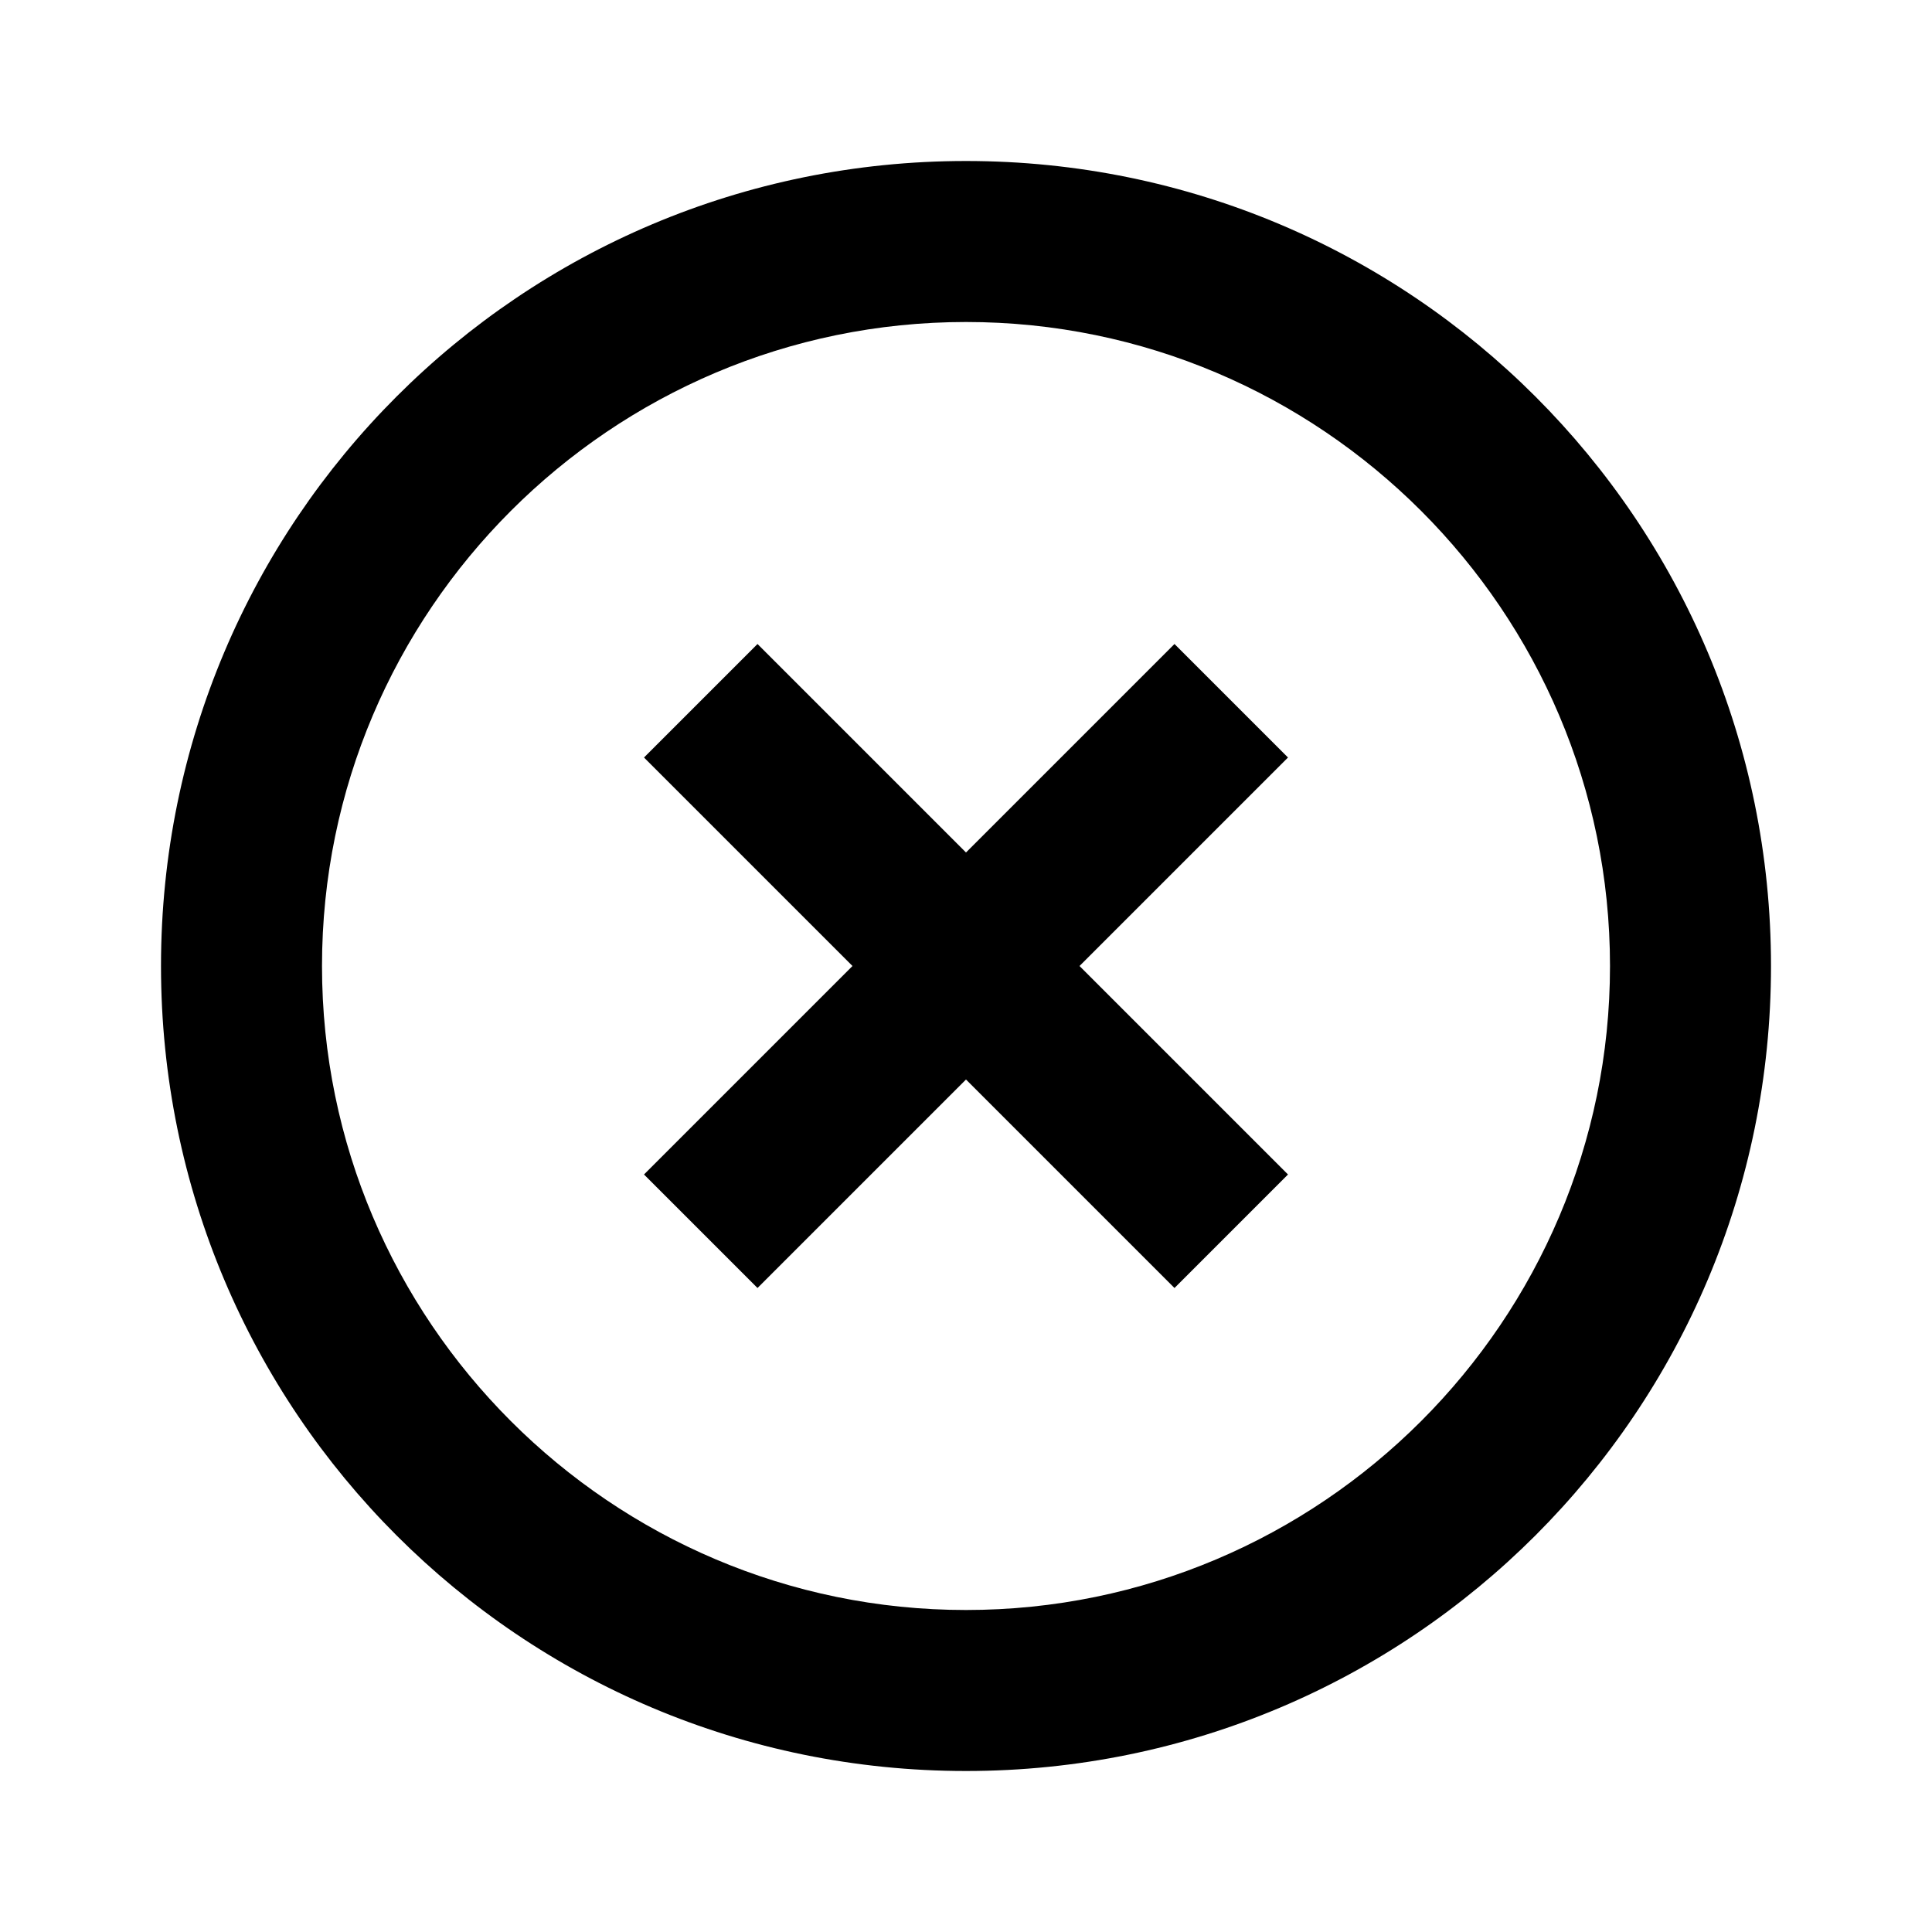
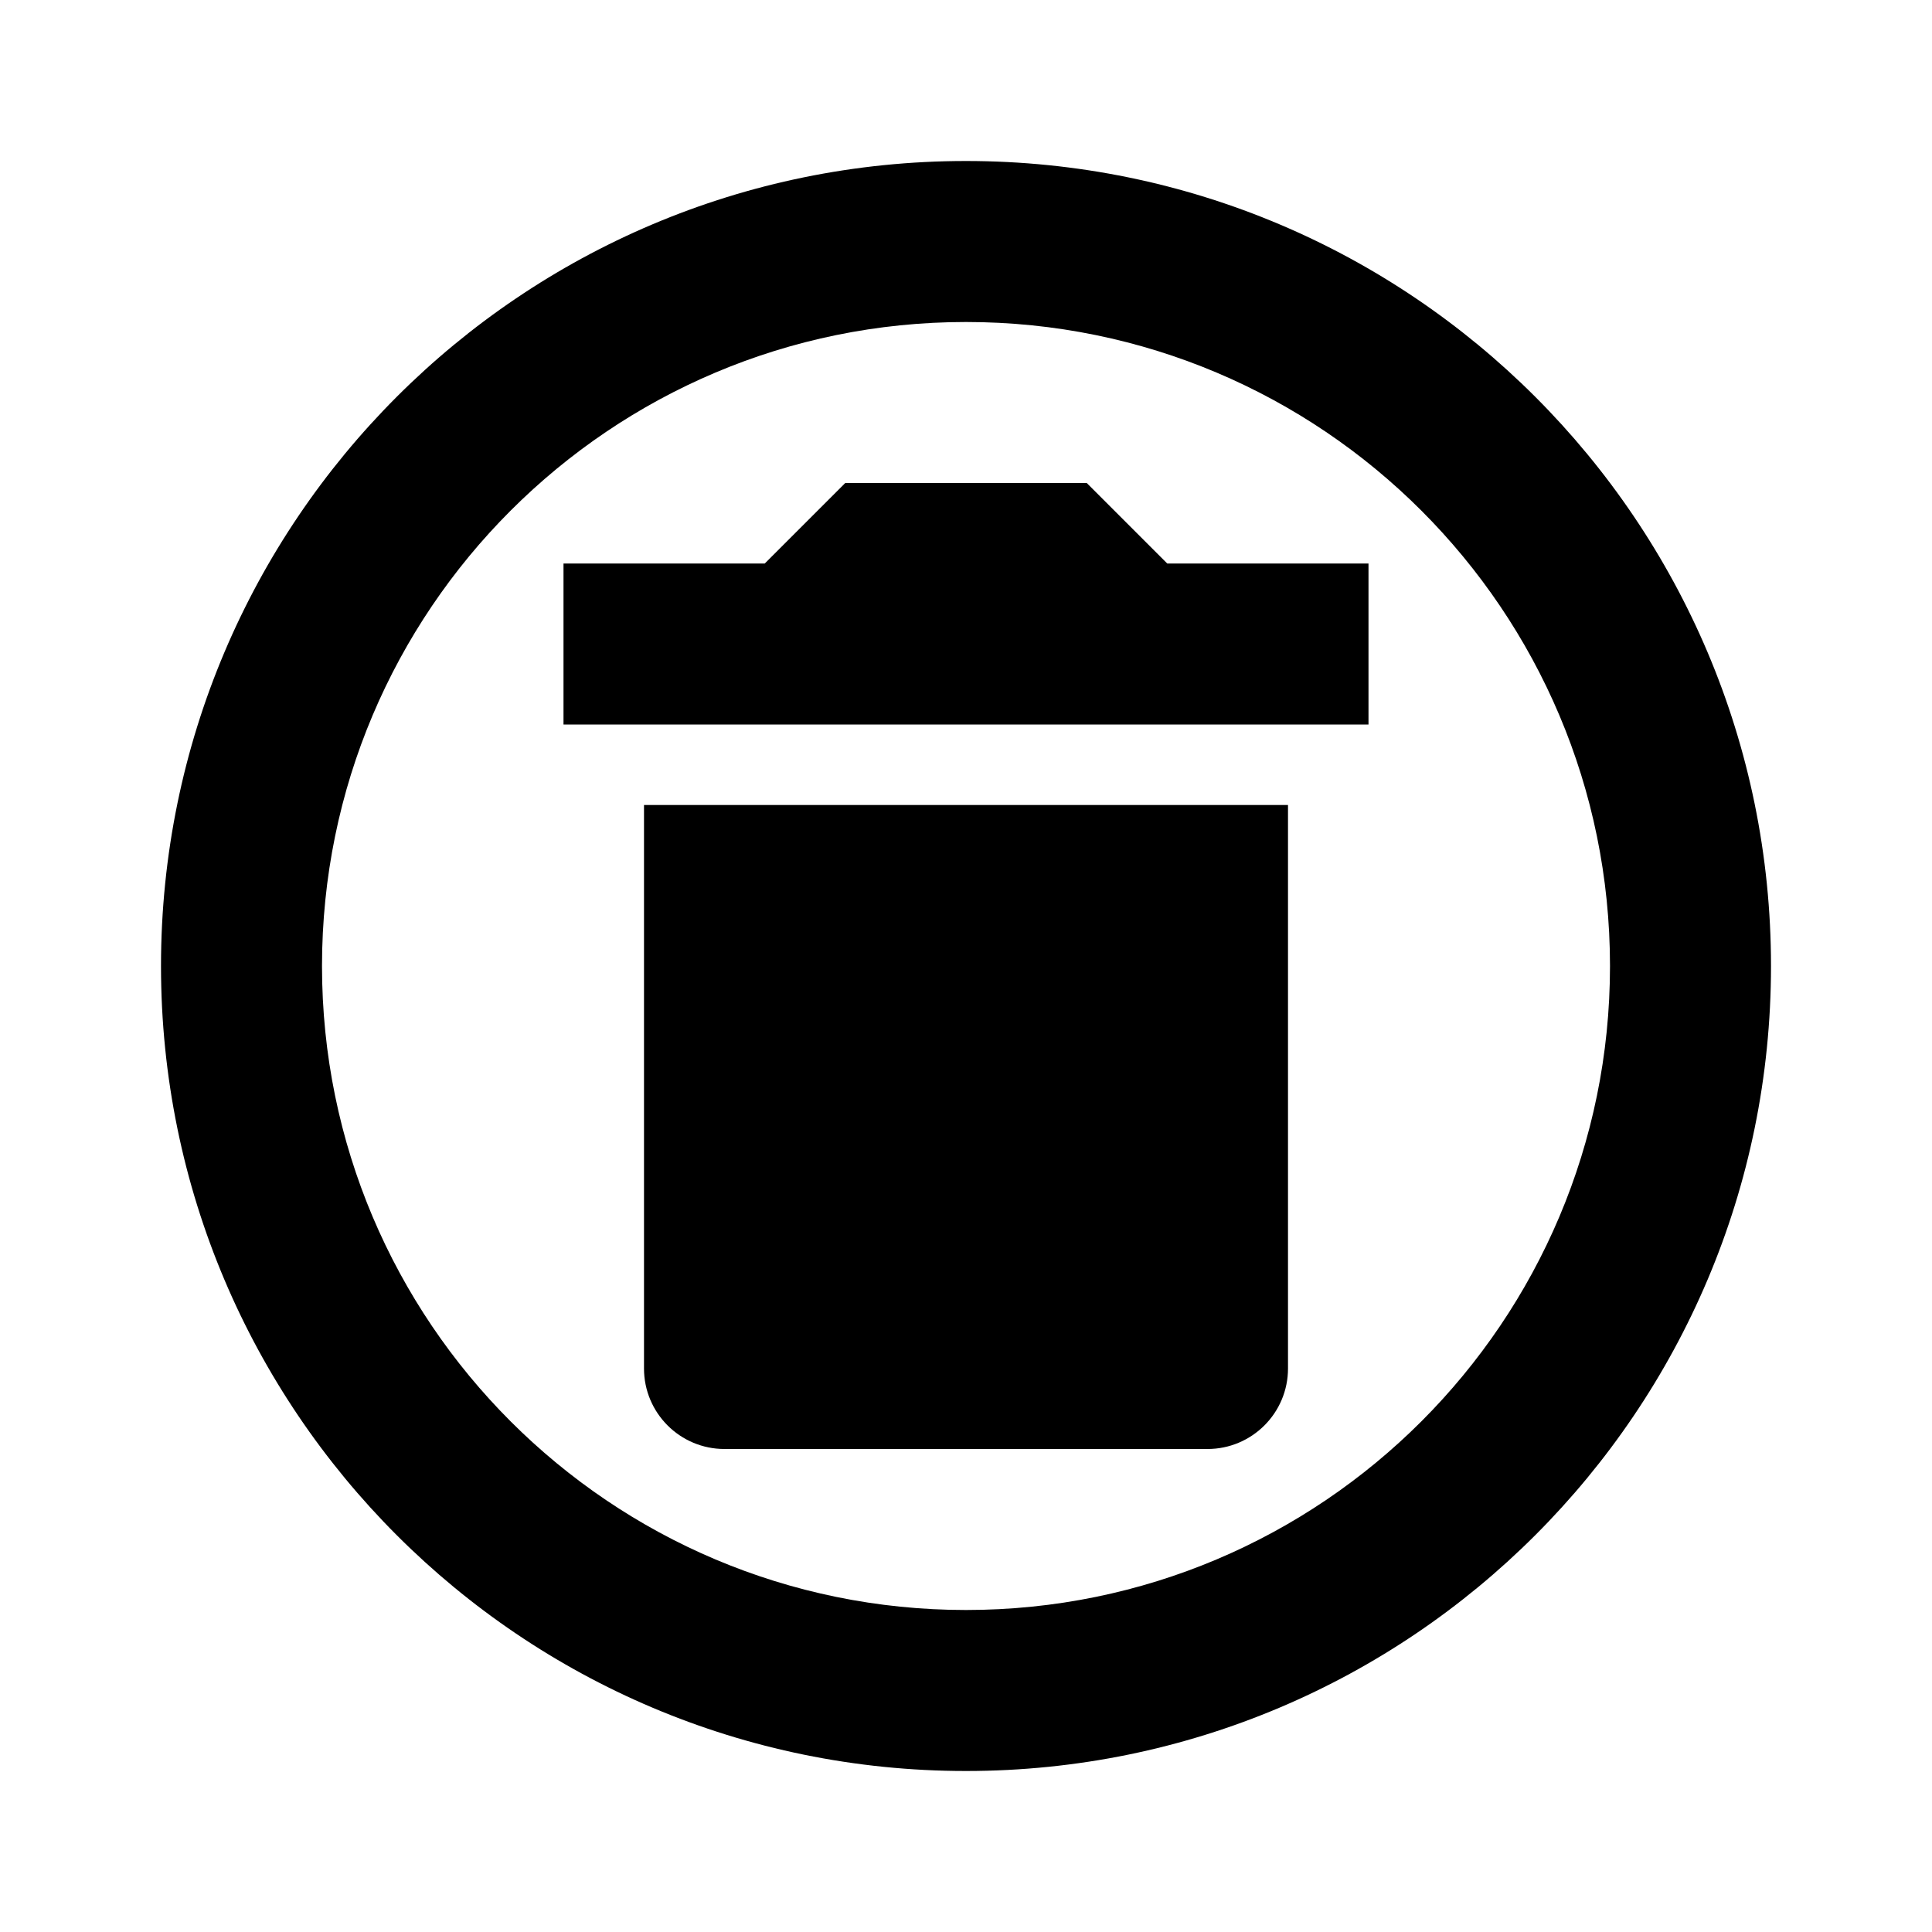
- <svg xmlns="http://www.w3.org/2000/svg" version="1.1" id="mdi-close-circle-outline" width="24" height="24" viewBox="0 0 24 24">
-   <path d="M12,20C7.59,20 4,16.41 4,12C4,7.59 7.59,4 12,4C16.41,4 20,7.59 20,12C20,16.41 16.41,20 12,20M12,2C6.47,2 2,6.47 2,12C2,17.53 6.47,22 12,22C17.53,22 22,17.53 22,12C22,6.47 17.53,2 12,2M14.59,8L12,10.59L9.41,8L8,9.41L10.59,12L8,14.59L9.41,16L12,13.41L14.59,16L16,14.59L13.41,12L16,9.41L14.59,8Z" />
+ <svg xmlns="http://www.w3.org/2000/svg" viewBox="0 0 24 24">
+   <path d="M12,2A10,10 0 0,1 22,12A10,10 0 0,1 12,22A10,10 0 0,1 2,12A10,10 0 0,1 12,2M12,4A8,8 0 0,0 4,12A8,8 0 0,0 12,20A8,8 0 0,0 20,12A8,8 0 0,0 12,4M16,10V17A1,1 0 0,1 15,18H9A1,1 0 0,1 8,17V10H16M13.5,6L14.5,7H17V9H7V7H9.5L10.5,6H13.5Z" />
</svg>
